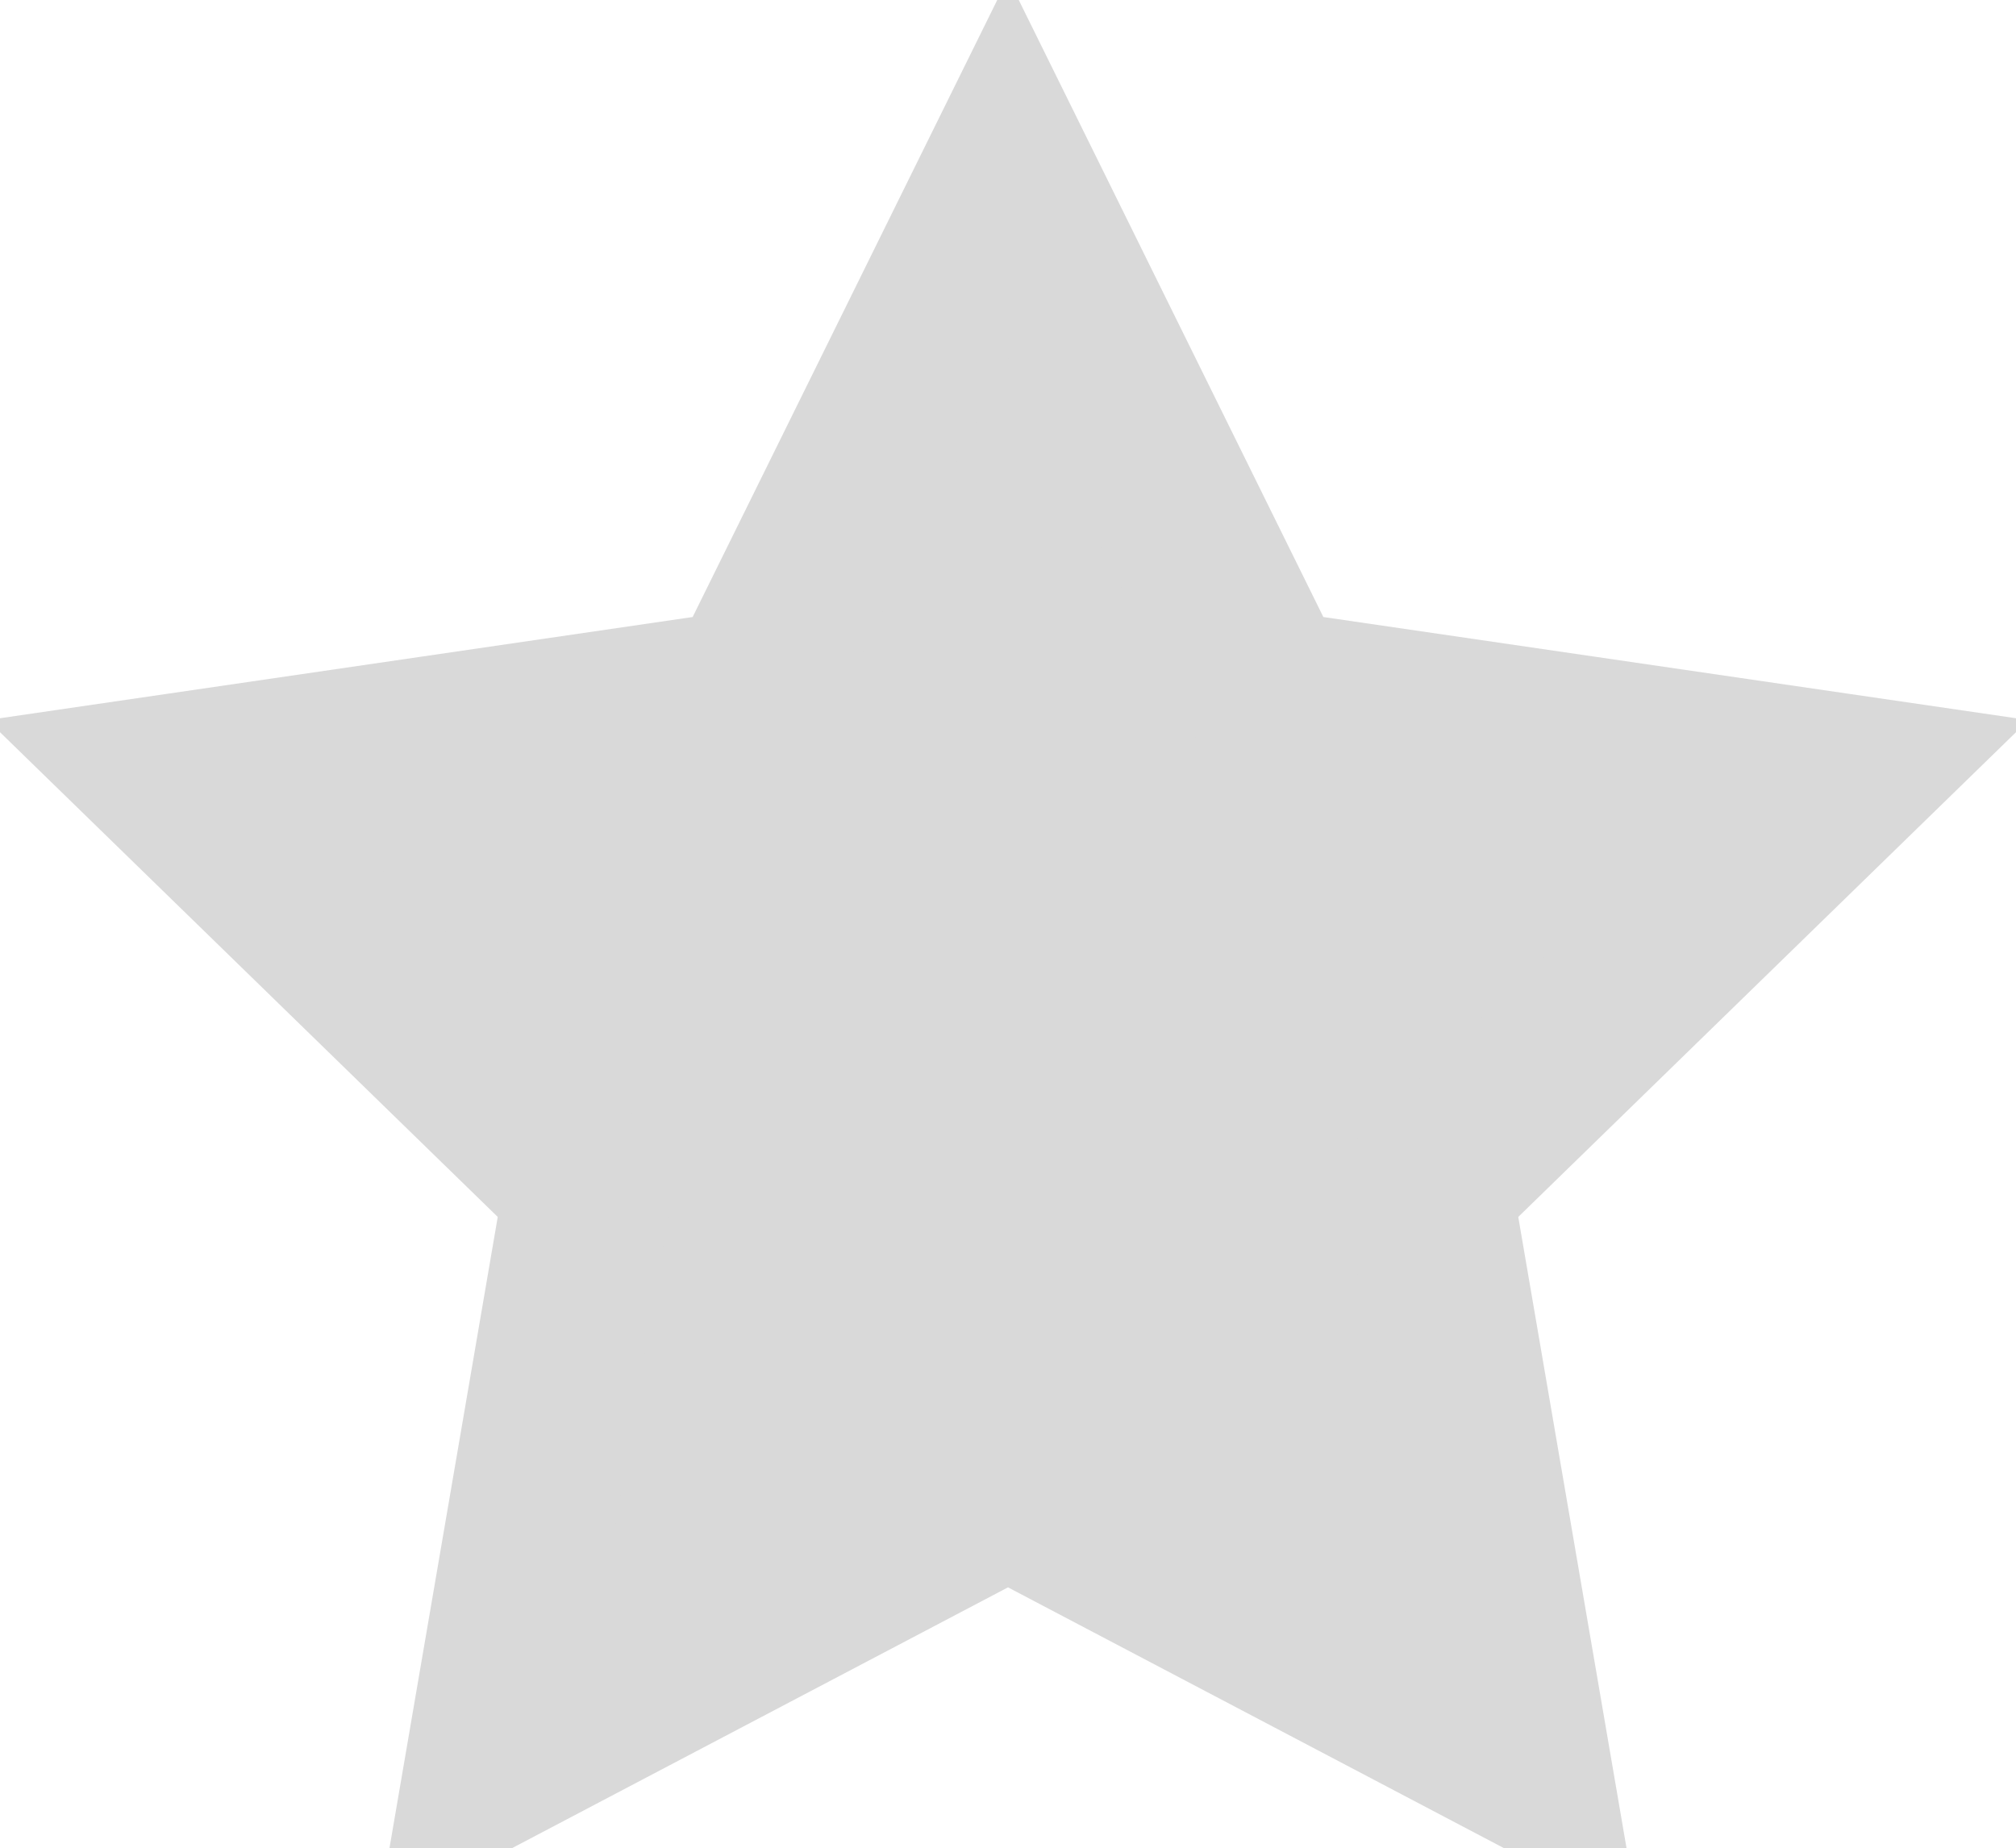
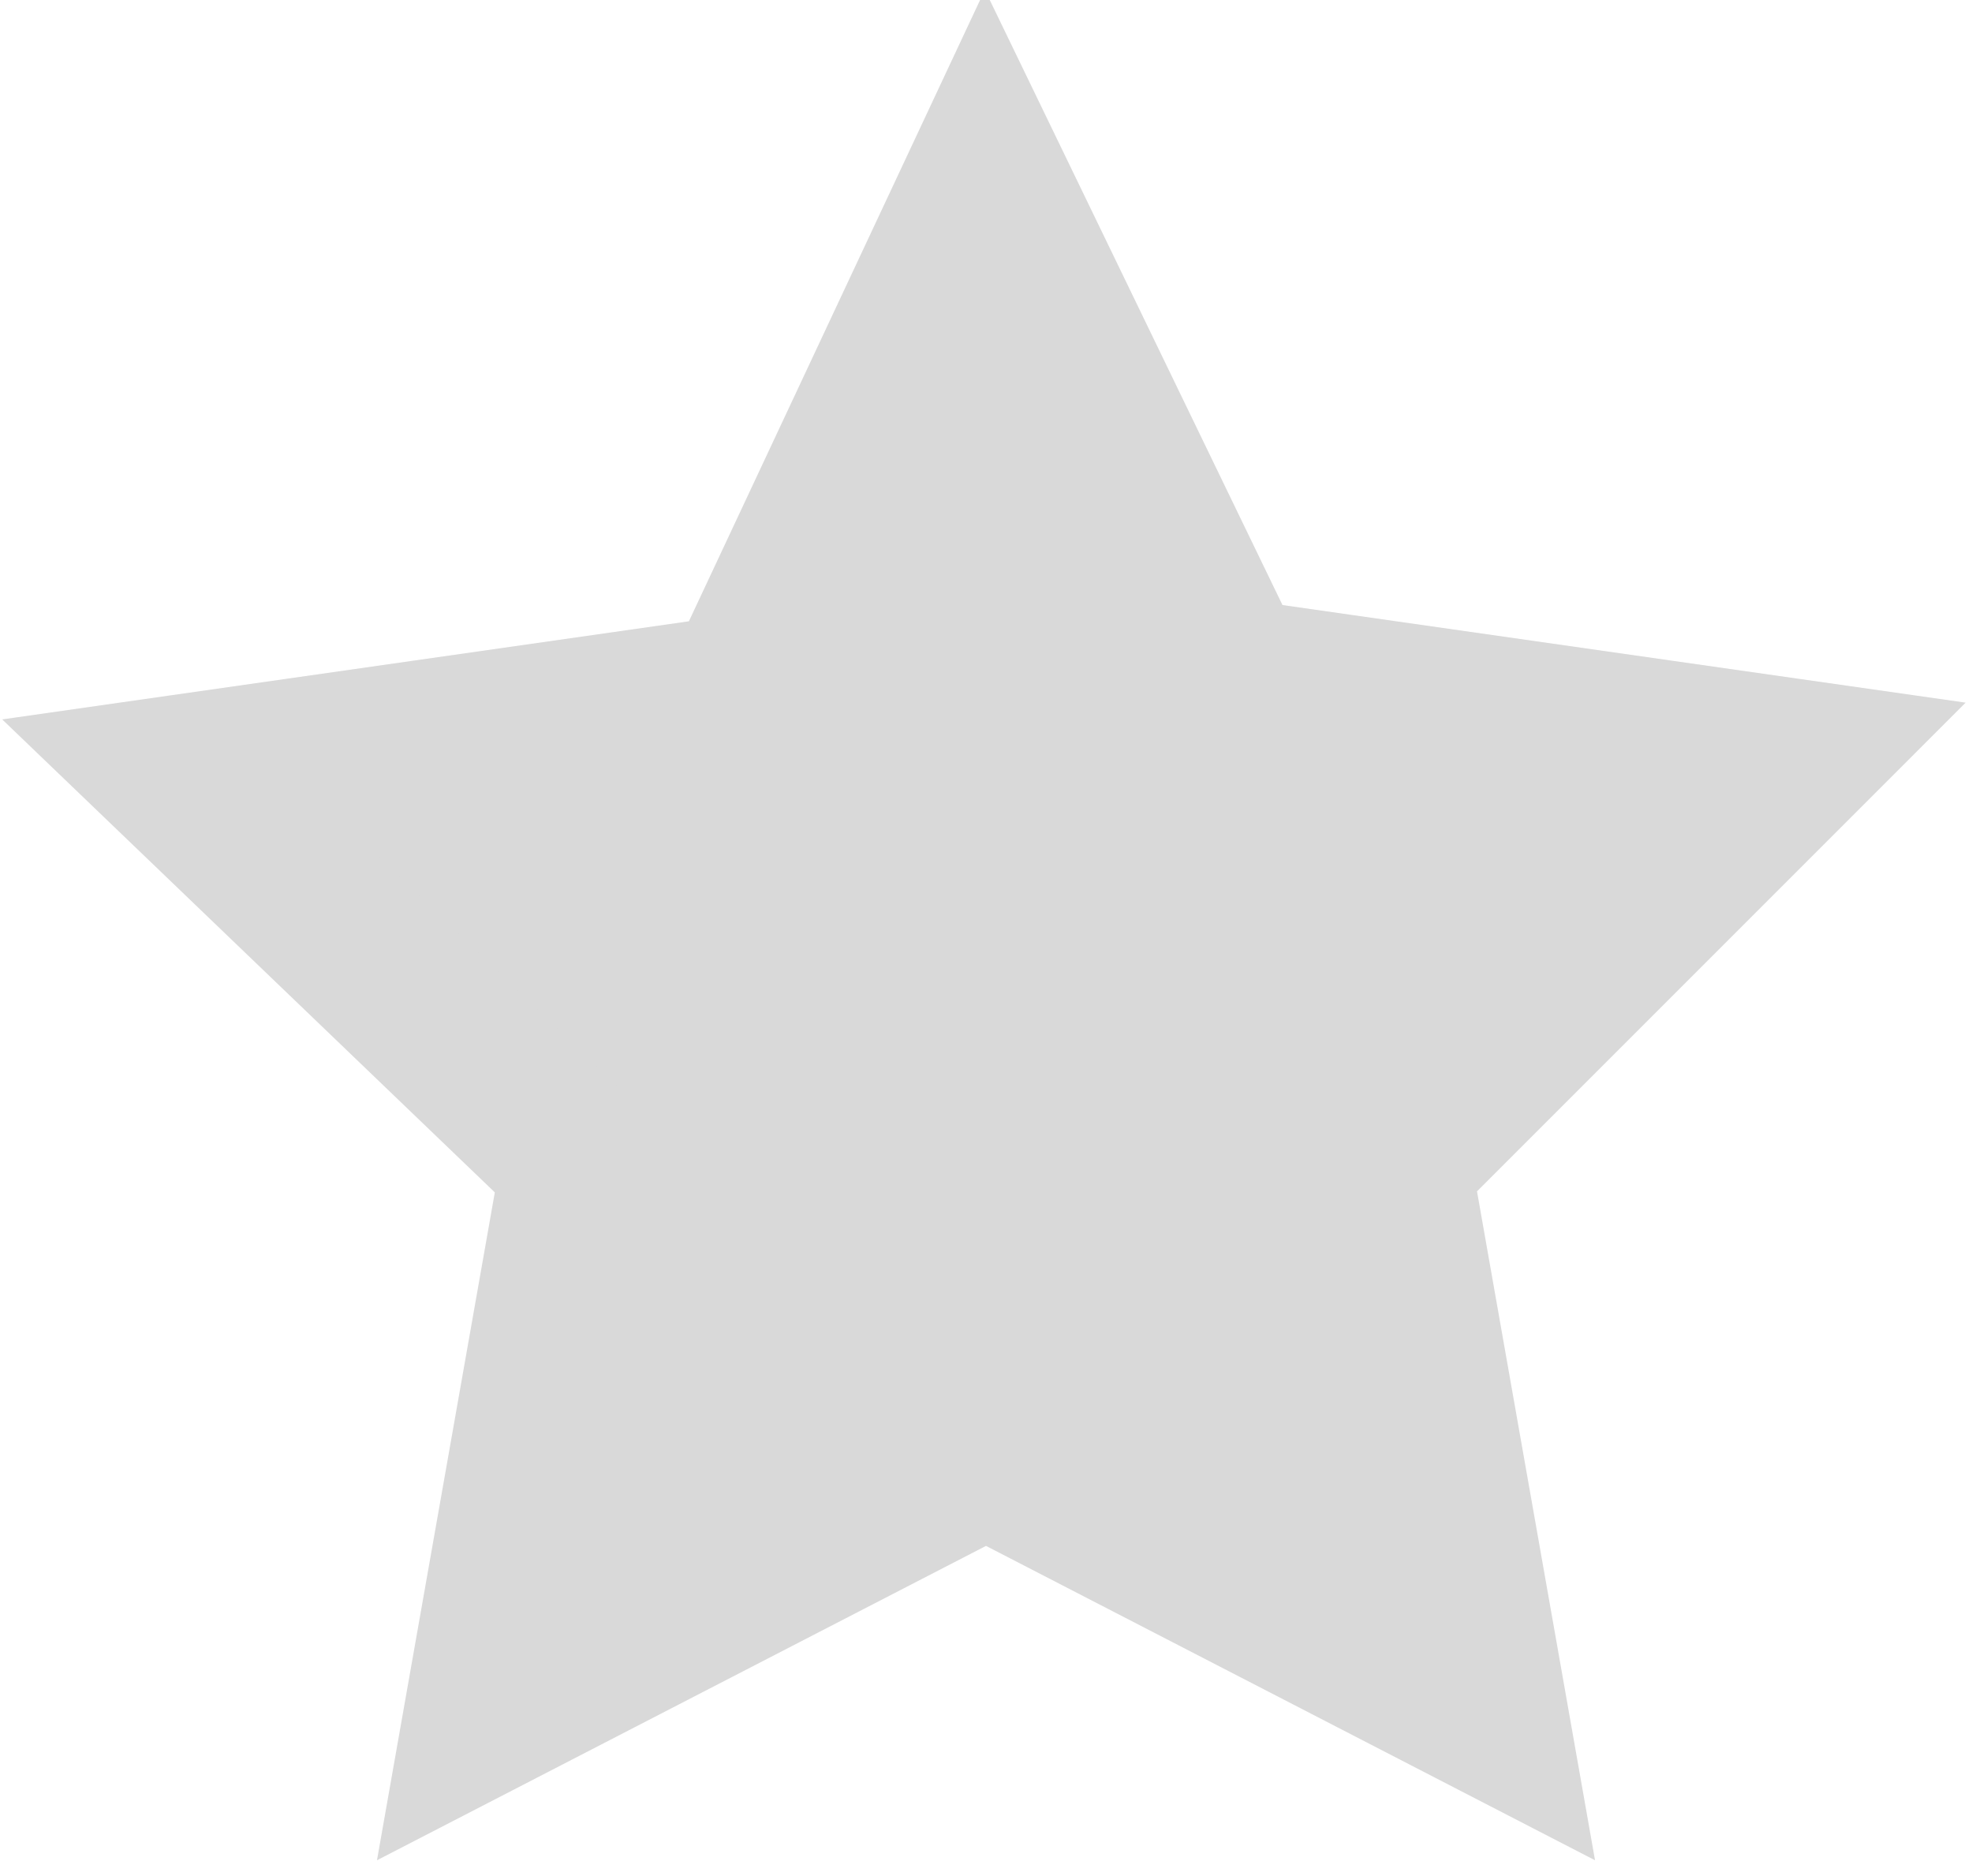
- <svg xmlns="http://www.w3.org/2000/svg" width="12" height="11" viewBox="0 0 12 11">
+ <svg xmlns="http://www.w3.org/2000/svg" version="1.1" id="Слой_1" x="0px" y="0px" viewBox="0 0 12.2 11.6" style="enable-background:new 0 0 12.2 11.6;" xml:space="preserve">
+   <style type="text/css">
+ 	.st0{fill:#D9D9D9;}
+ 	.st1{fill:none;stroke:#D9D9D9;stroke-miterlimit:20;}
+ </style>
  <g>
    <g>
-       <path fill="#d9d9d9" d="M6 1l1.545 3.13L11 4.635 8.5 7.07l.59 3.44L6 8.885 2.91 10.51l.59-3.44L1 4.635l3.455-.505z" />
-       <path fill="none" stroke="#d9d9d9" stroke-miterlimit="20" d="M6 1v0l1.545 3.13v0L11 4.635v0L8.5 7.07v0l.59 3.44v0L6 8.885v0L2.91 10.51v0l.59-3.44v0L1 4.635v0l3.455-.505v0z" />
+       <path class="st0" d="M6.1,1.1l1.5,3.1l3.5,0.5L8.6,7.2l0.6,3.4L6.1,9L3,10.6l0.6-3.4L1.1,4.8l3.5-0.5L6.1,1.1z" />
+       <path class="st1" d="M6.1,1.1L6.1,1.1l1.5,3.1l0,0l3.5,0.5l0,0L8.6,7.2l0,0l0.6,3.4l0,0L6.1,9l0,0L3,10.6l0,0l0.6-3.4l0,0L1.1,4.8    l0,0l3.5-0.5l0,0L6.1,1.1z" />
    </g>
  </g>
</svg>
